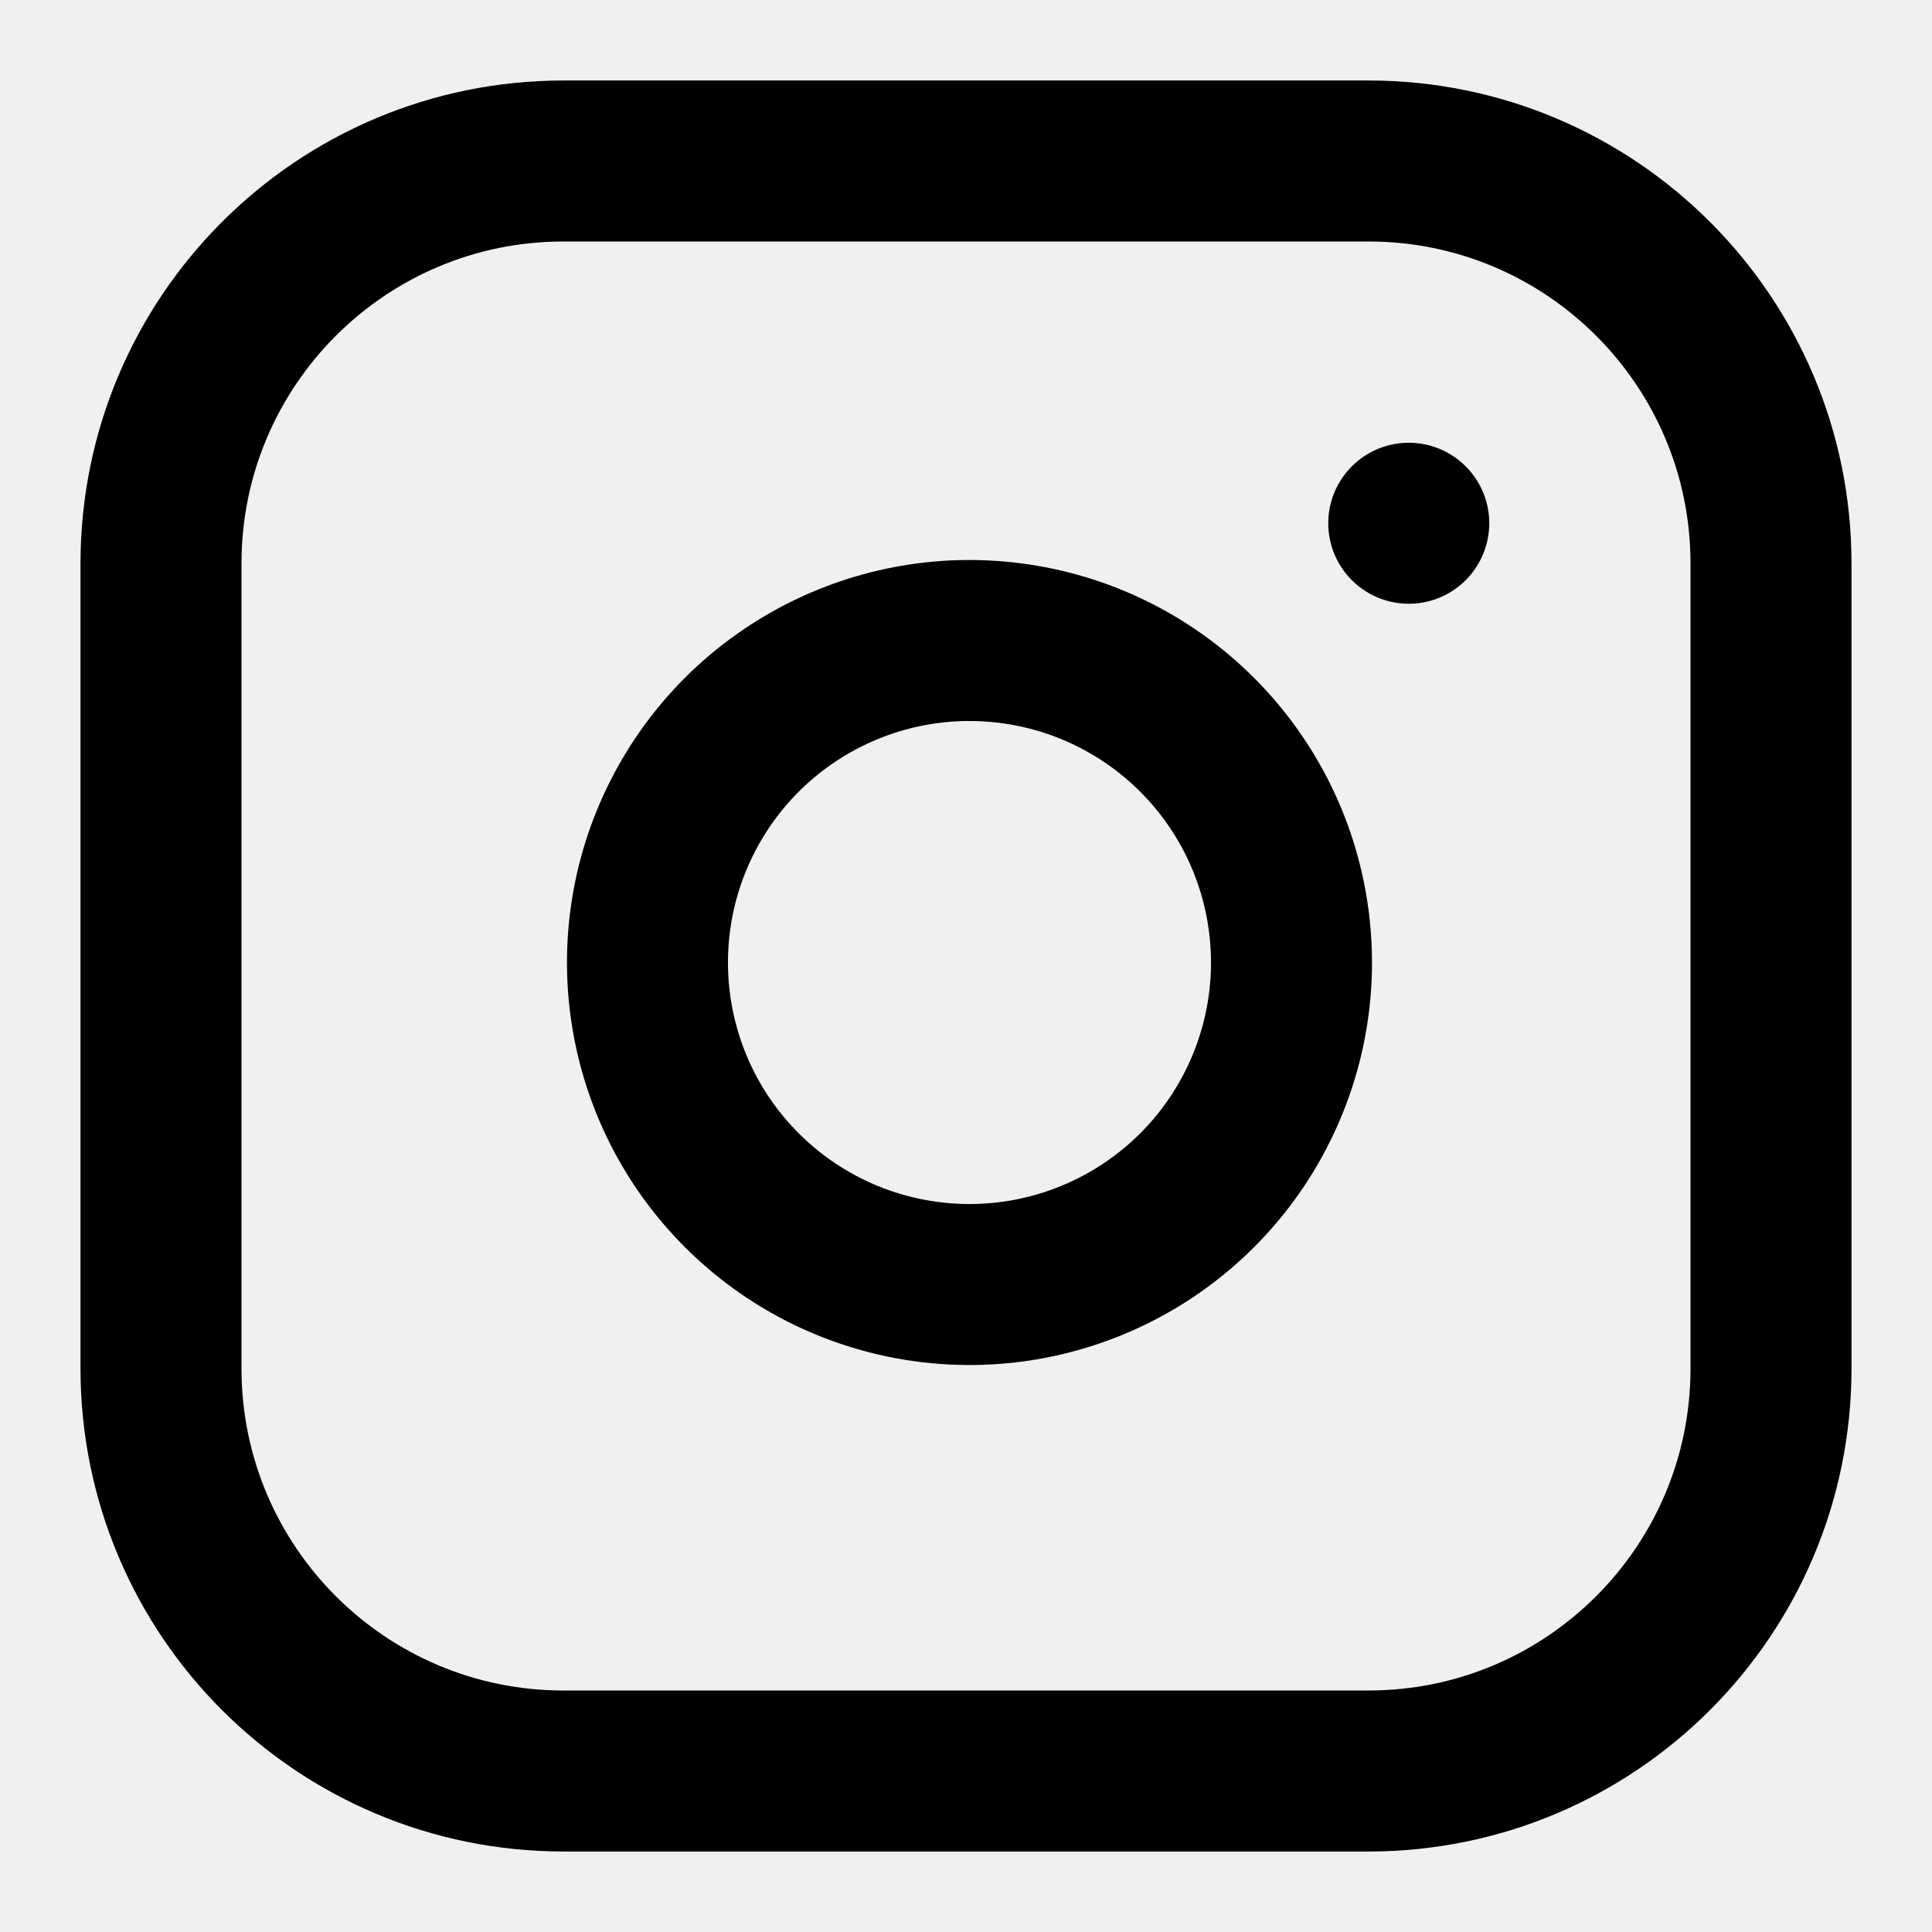
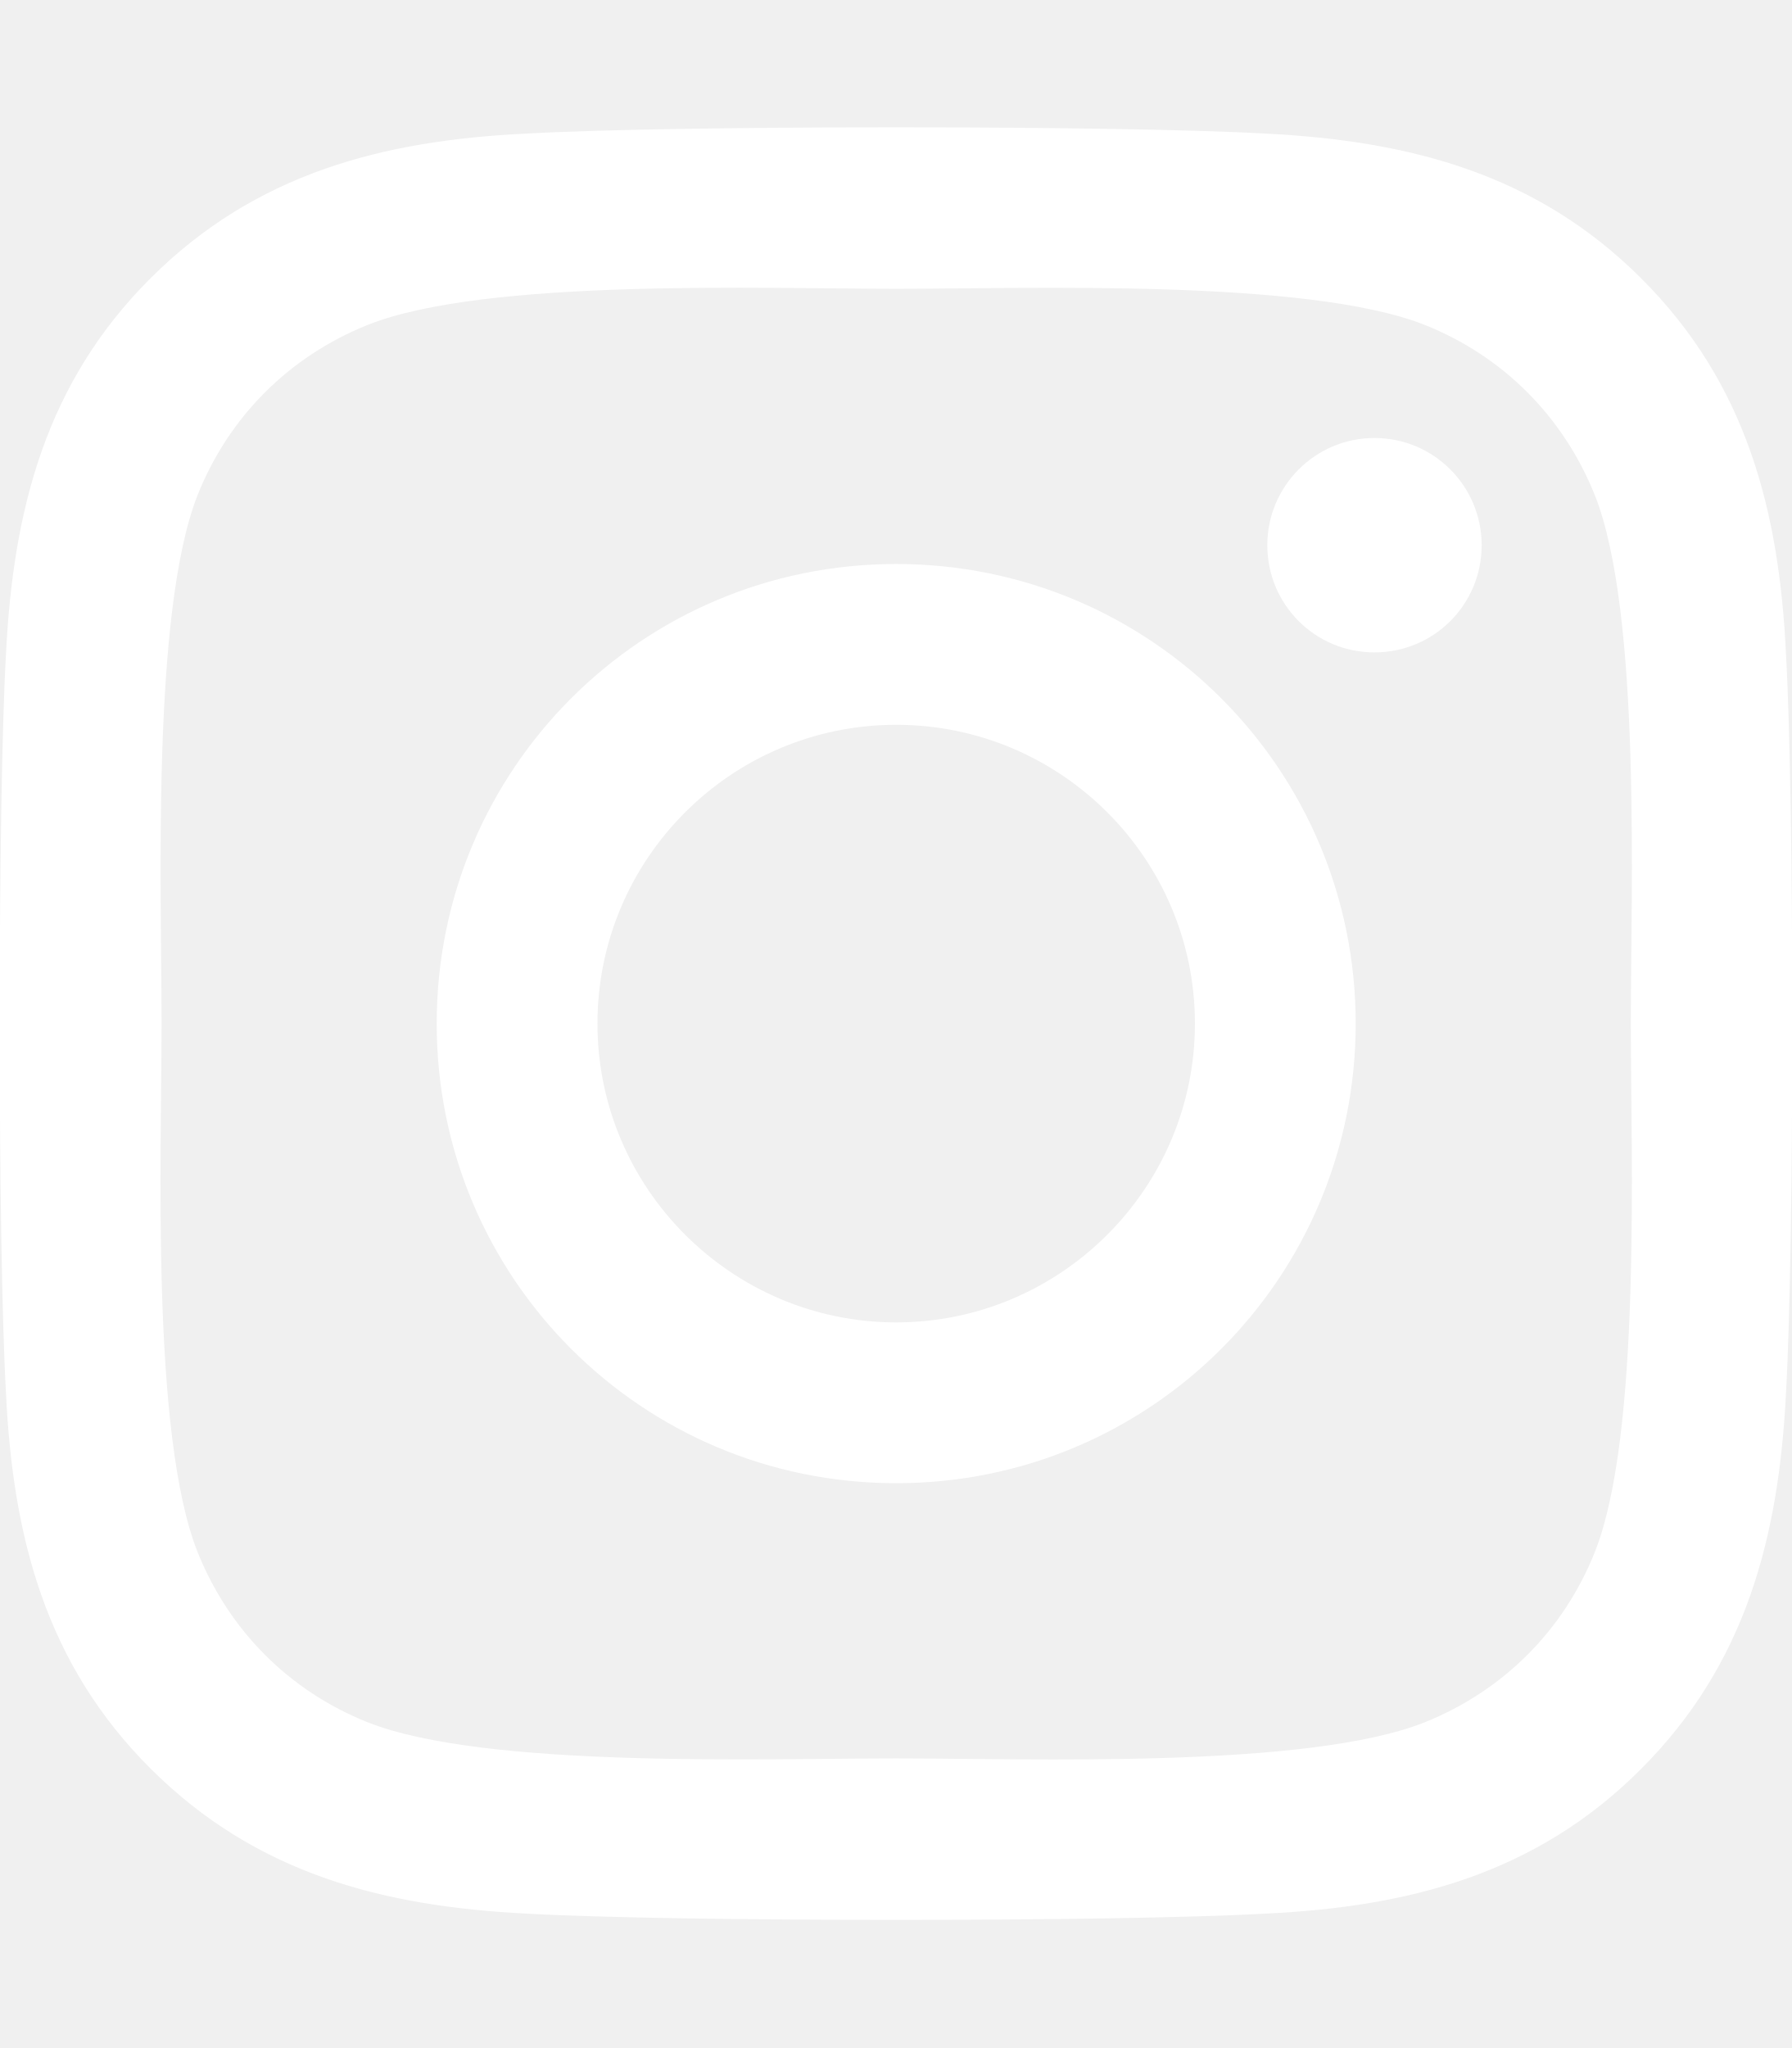
- <svg xmlns="http://www.w3.org/2000/svg" width="24" height="24" viewBox="0 0 24 24" fill="none" stroke="currentColor" stroke-width="2" stroke-linecap="round" stroke-linejoin="round" class="feather feather-instagram">
-   <rect x="2" y="2" width="20" height="20" rx="5" ry="5" />
-   <path d="M16 11.37A4 4 0 1 1 12.63 8 4 4 0 0 1 16 11.37z" />
-   <line x1="17.5" y1="6.5" x2="17.5" y2="6.5" />
+ <svg xmlns="http://www.w3.org/2000/svg" viewBox="0 0 448 512">
+   <path fill="#ffffff" d="M224.1 141c-63.6 0-114.9 51.3-114.9 114.9s51.3 114.9 114.9 114.9S339 319.5 339 255.9 287.7 141 224.1 141zm0 189.6c-41.1 0-74.7-33.5-74.7-74.7s33.5-74.7 74.7-74.7 74.7 33.5 74.7 74.7-33.6 74.7-74.7 74.7zm146.4-194.3c0 14.9-12 26.8-26.8 26.8-14.9 0-26.8-12-26.8-26.8s12-26.8 26.8-26.8 26.8 12 26.8 26.8zm76.1 27.2c-1.7-35.9-9.9-67.7-36.2-93.9-26.2-26.2-58-34.4-93.9-36.2-37-2.1-147.9-2.1-184.9 0-35.8 1.7-67.6 9.9-93.9 36.1s-34.4 58-36.2 93.9c-2.1 37-2.1 147.9 0 184.9 1.7 35.9 9.9 67.7 36.2 93.9s58 34.4 93.9 36.2c37 2.1 147.9 2.1 184.9 0 35.9-1.7 67.7-9.9 93.9-36.2 26.2-26.2 34.4-58 36.2-93.9 2.1-37 2.1-147.8 0-184.8zM398.8 388c-7.8 19.6-22.9 34.7-42.6 42.6-29.5 11.7-99.5 9-132.1 9s-102.7 2.6-132.1-9c-19.6-7.8-34.7-22.9-42.6-42.6-11.7-29.5-9-99.5-9-132.1s-2.6-102.7 9-132.1c7.8-19.6 22.9-34.7 42.6-42.6 29.5-11.7 99.5-9 132.1-9s102.7-2.6 132.1 9c19.6 7.8 34.7 22.9 42.6 42.6 11.7 29.5 9 99.5 9 132.1s2.7 102.7-9 132.1z" />
</svg>
